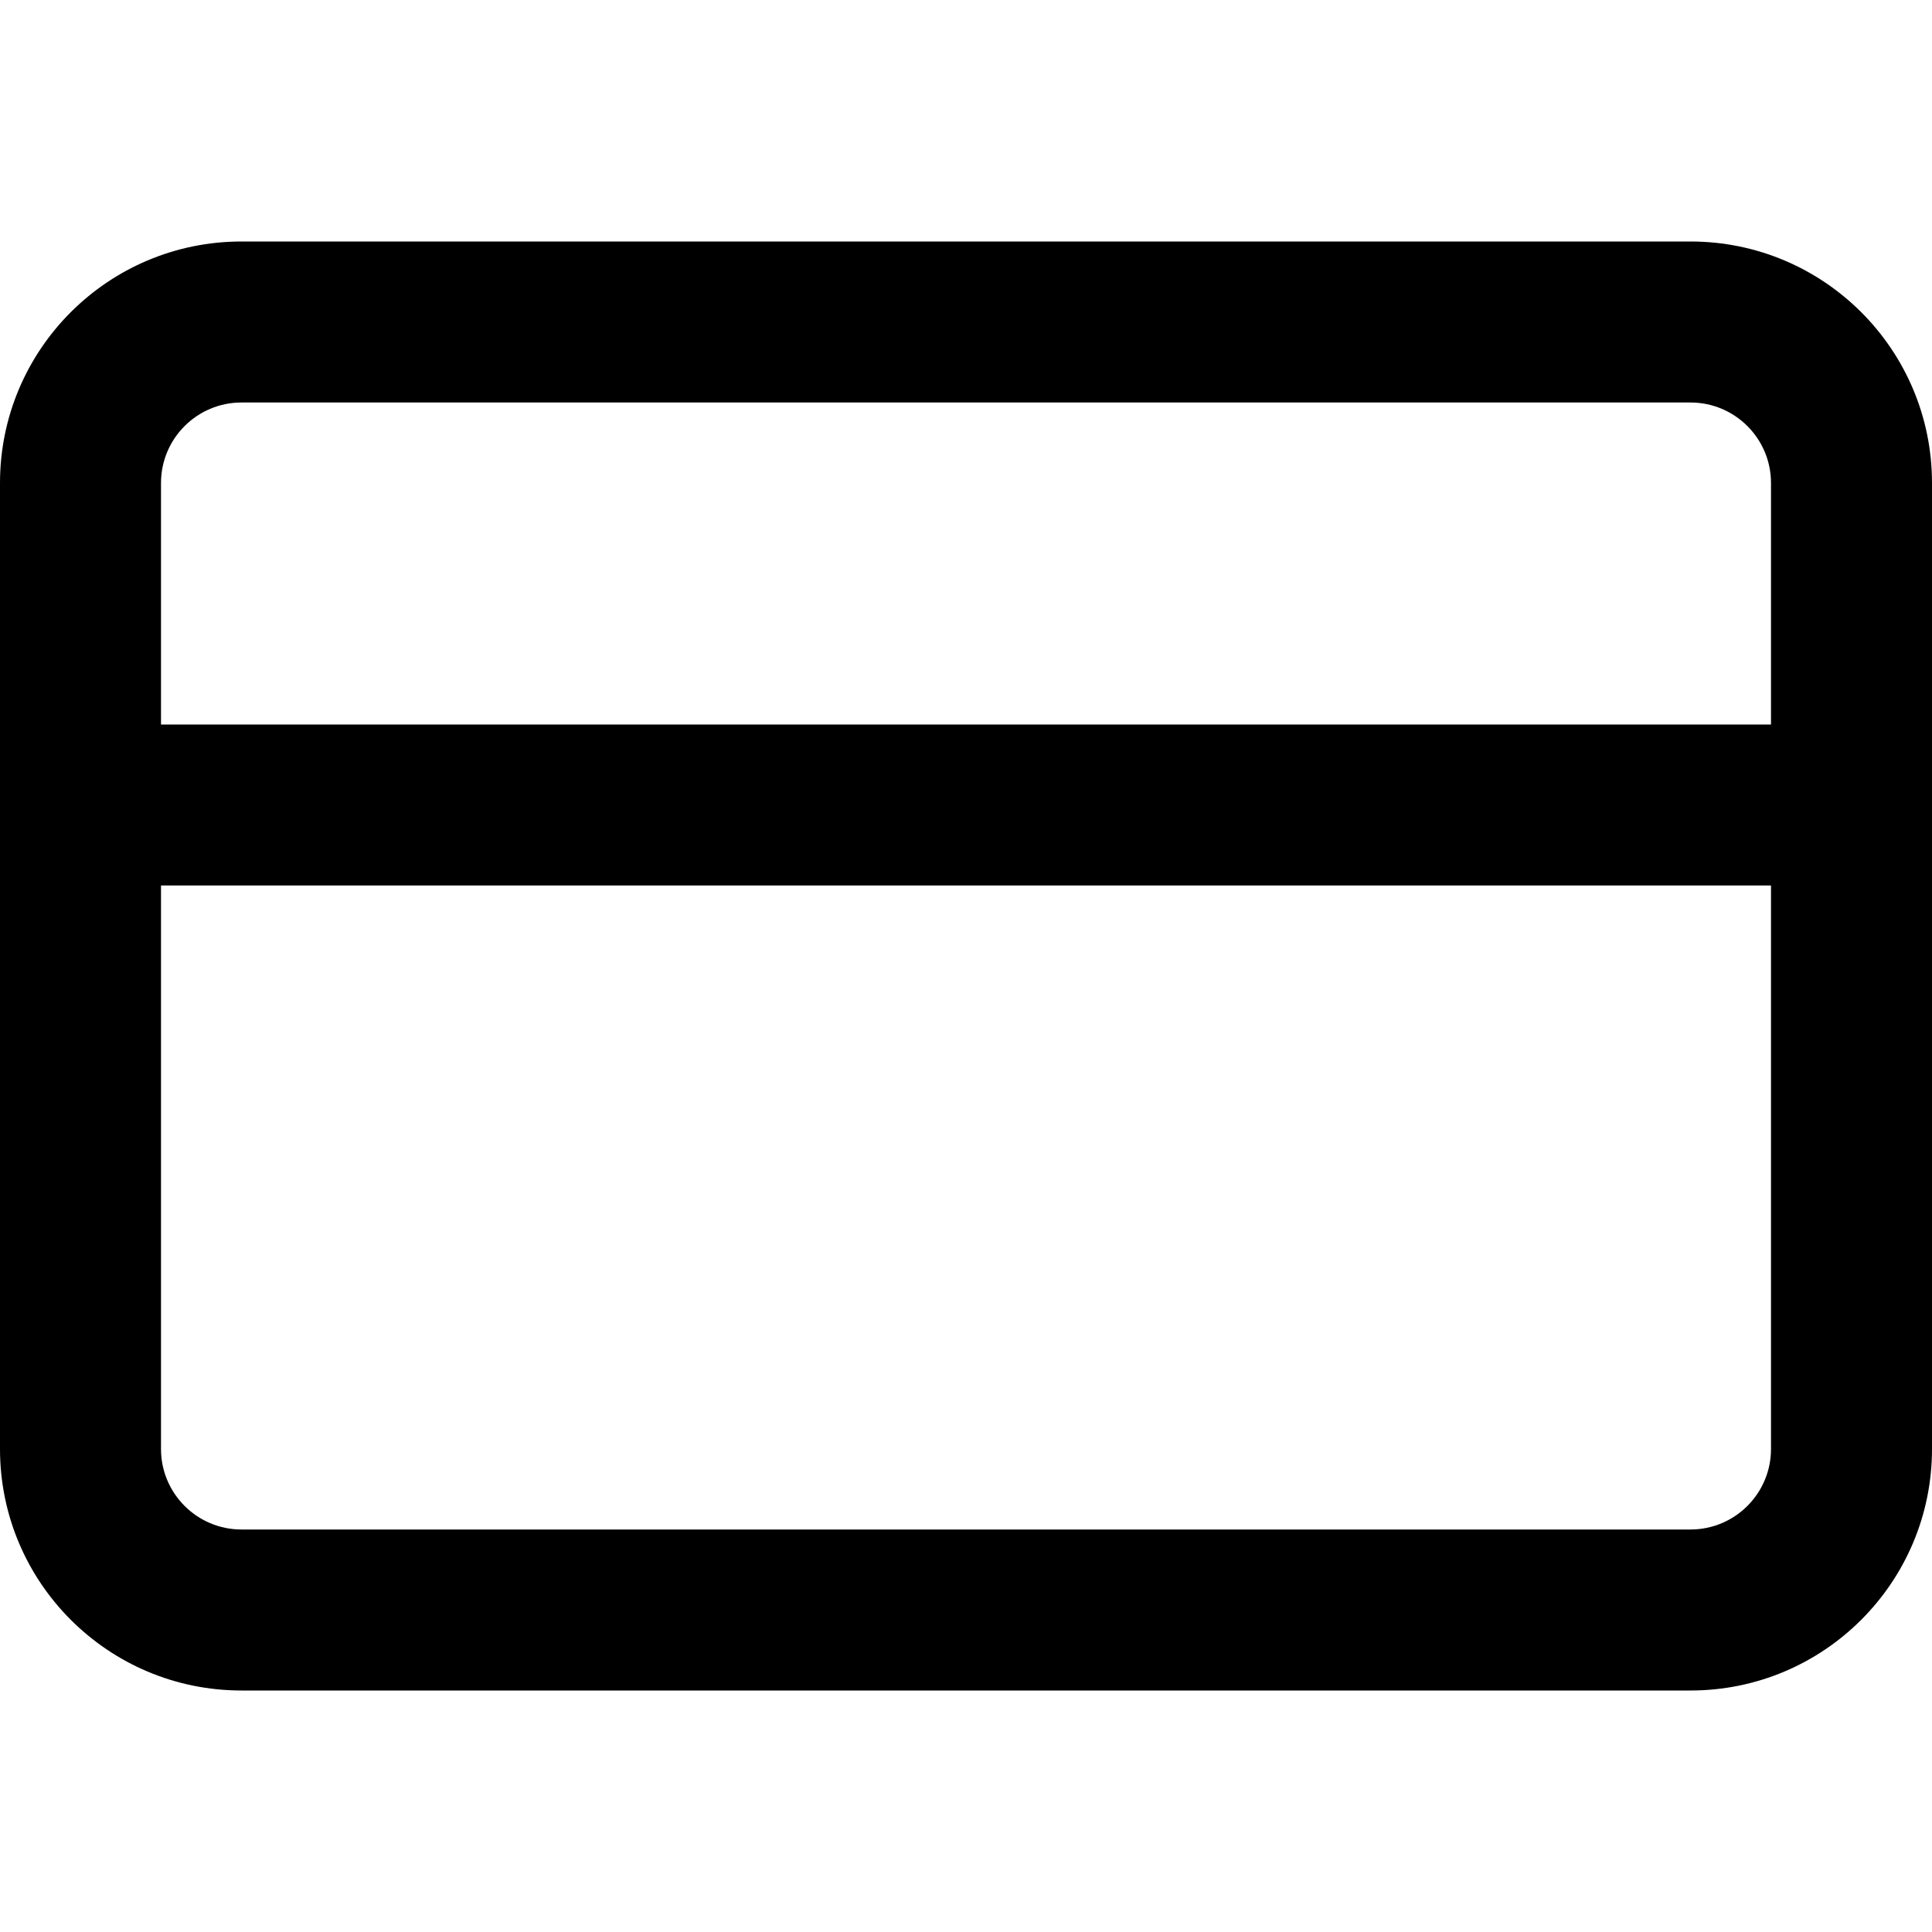
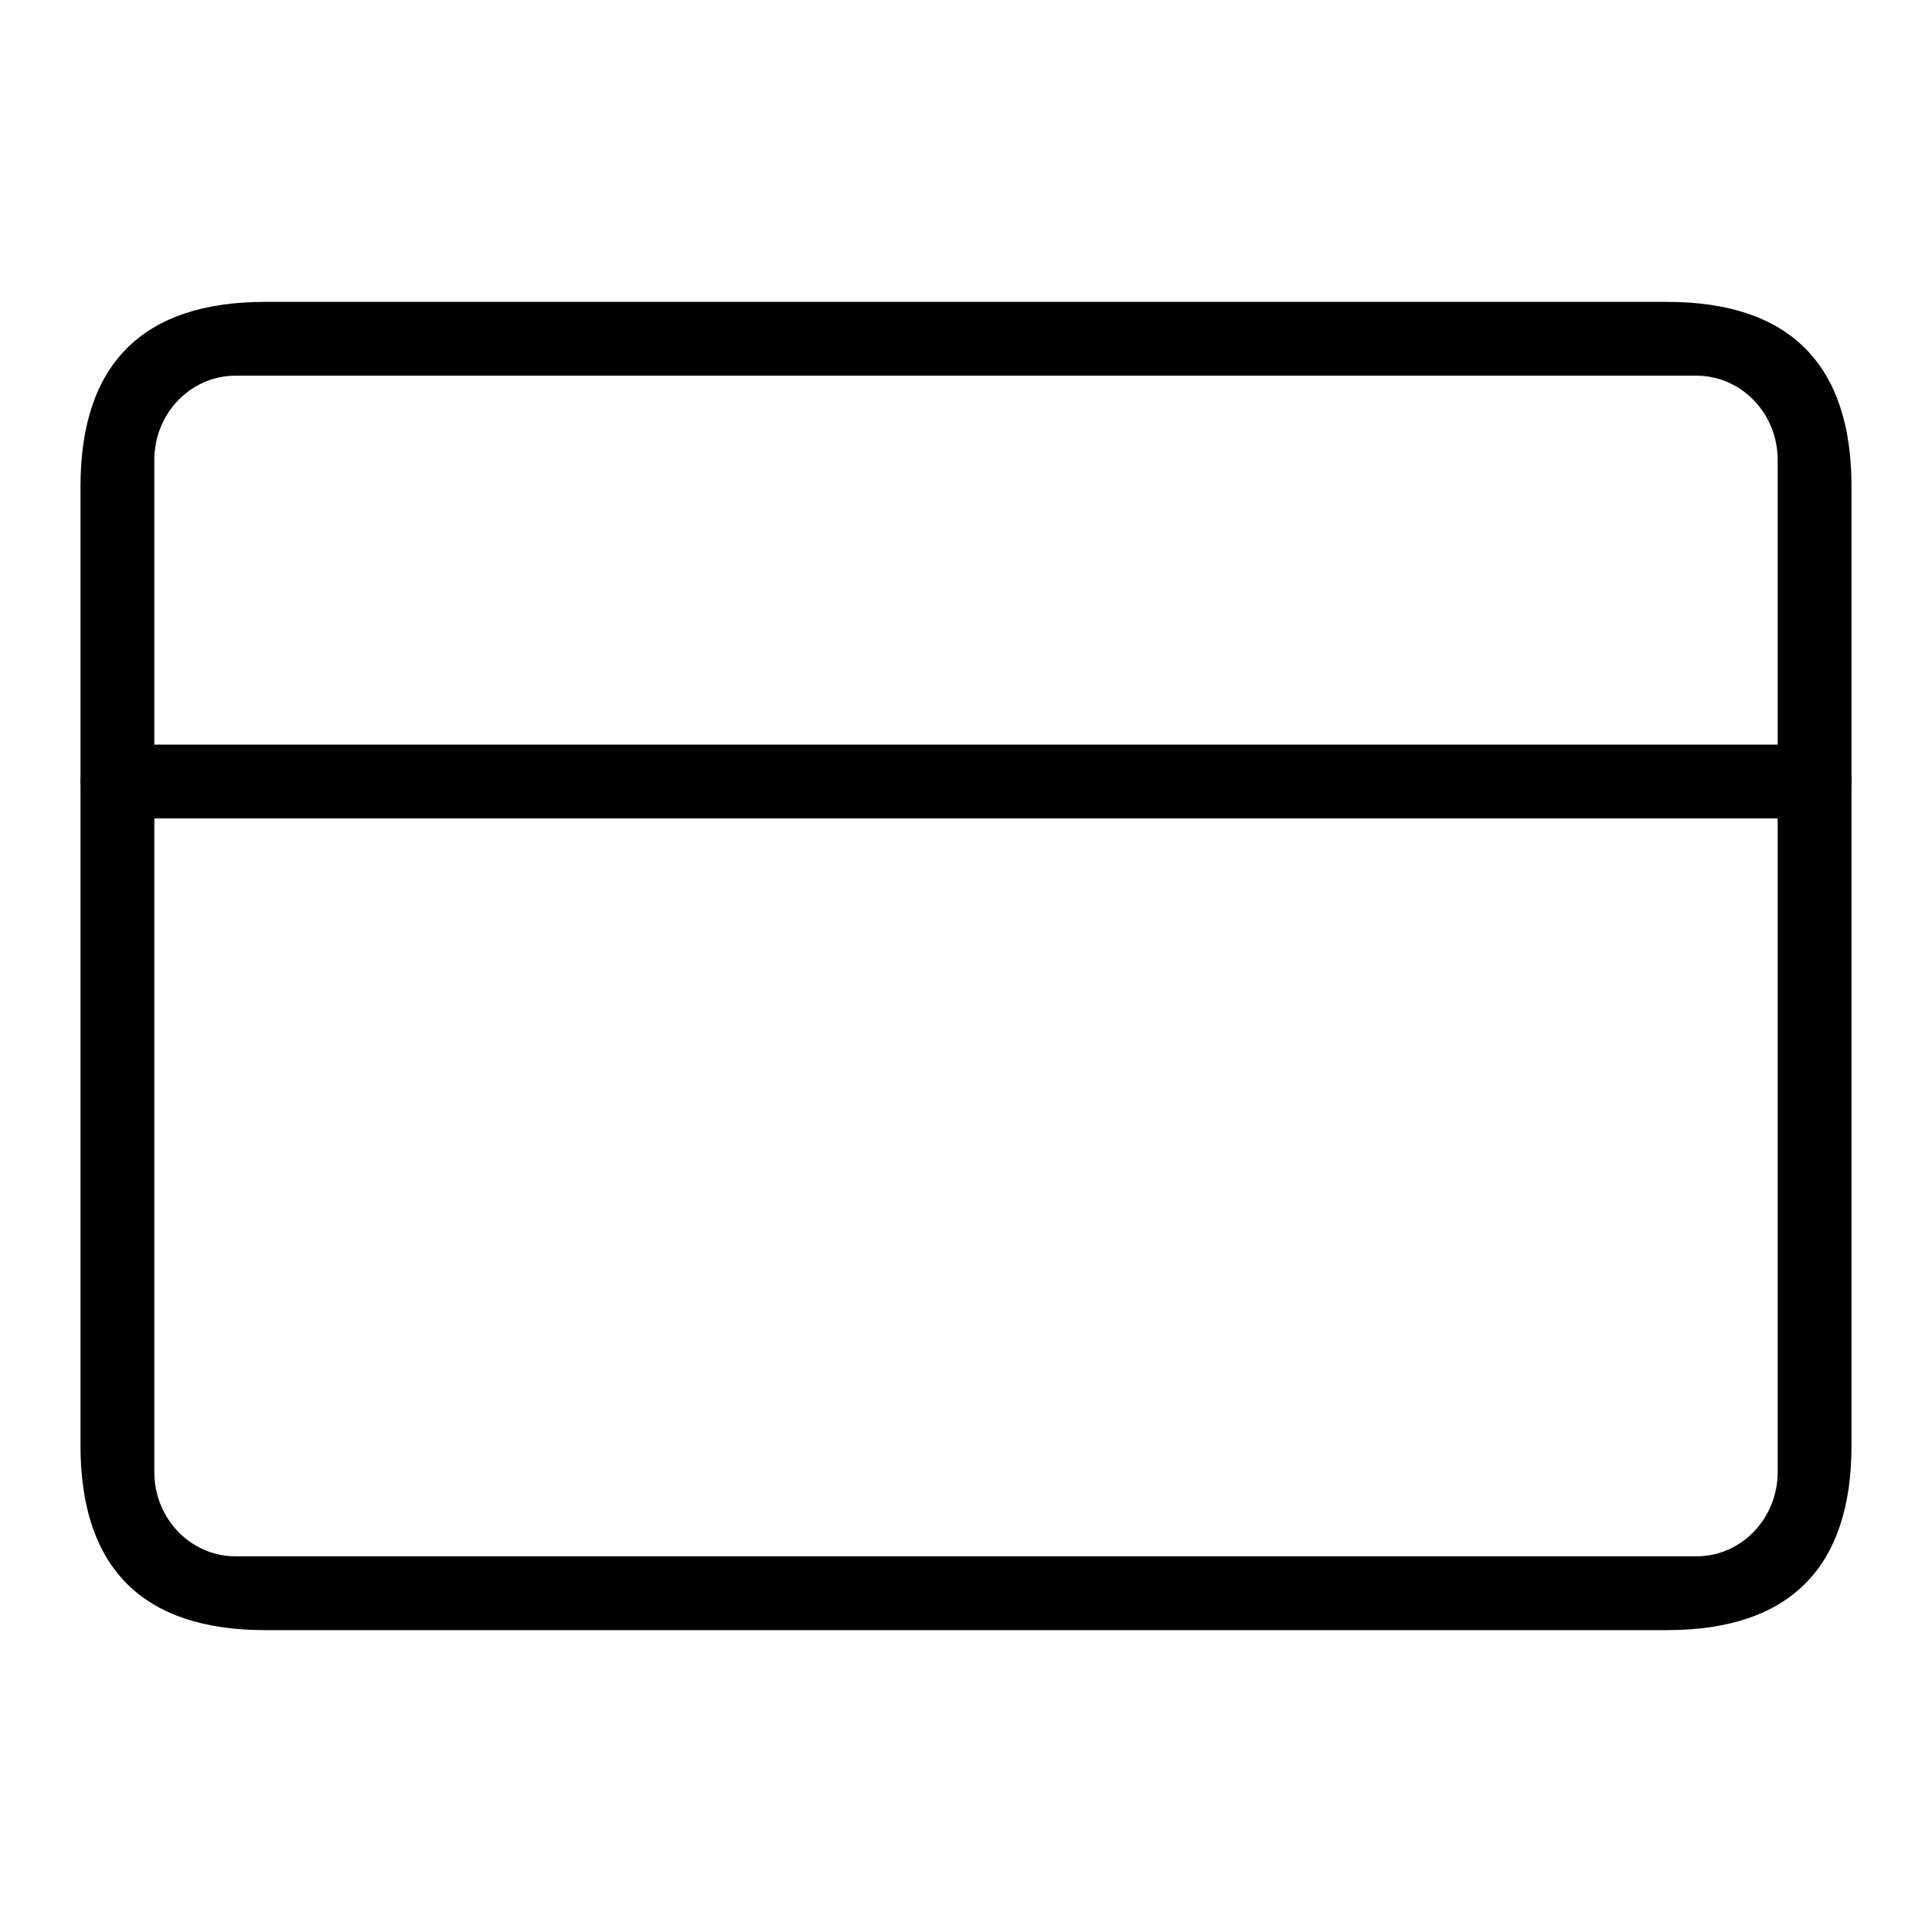
<svg xmlns="http://www.w3.org/2000/svg" width="24" height="24" viewBox="0 0 24 24" fill="none">
-   <path fill-rule="evenodd" clip-rule="evenodd" d="M21 3H3C1.343 3 0 4.343 0 6V18C0 19.657 1.343 21 3 21H21C22.657 21 24 19.657 24 18V6C24 4.343 22.657 3 21 3ZM3 5H21C21.552 5 22 5.448 22 6V18C22 18.552 21.552 19 21 19H3C2.448 19 2 18.552 2 18V6C2 5.448 2.448 5 3 5Z" fill="#000001" />
-   <path fill-rule="evenodd" clip-rule="evenodd" d="M23 9C23.552 9 24 9.448 24 10C24 10.513 23.614 10.935 23.117 10.993L23 11H1C0.448 11 0 10.552 0 10C0 9.487 0.386 9.064 0.883 9.007L1 9H23Z" fill="#000001" />
+   <path fill-rule="evenodd" clip-rule="evenodd" d="M20.708 3.75H3.292C1.773 3.75 1 4.523 1 6.042V17.958C1 19.477 1.773 20.25 3.292 20.25H20.708C22.227 20.25 23 19.477 23 17.958V6.042C23 4.523 22.227 3.75 20.708 3.75ZM2.925 4.667H21.075C21.632 4.667 22.083 5.136 22.083 5.714V18.286C22.083 18.864 21.632 19.333 21.075 19.333H2.925C2.368 19.333 1.917 18.864 1.917 18.286V5.714C1.917 5.136 2.368 4.667 2.925 4.667Z" fill="#000001" />
+   <path fill-rule="evenodd" clip-rule="evenodd" d="M22.083 9.25C22.59 9.25 23 9.455 23 9.708C23 9.943 22.646 10.137 22.19 10.164L22.083 10.167H1.917C1.41 10.167 1 9.961 1 9.708C1 9.473 1.354 9.28 1.81 9.253L1.917 9.25H22.083Z" fill="#000001" />
</svg>
